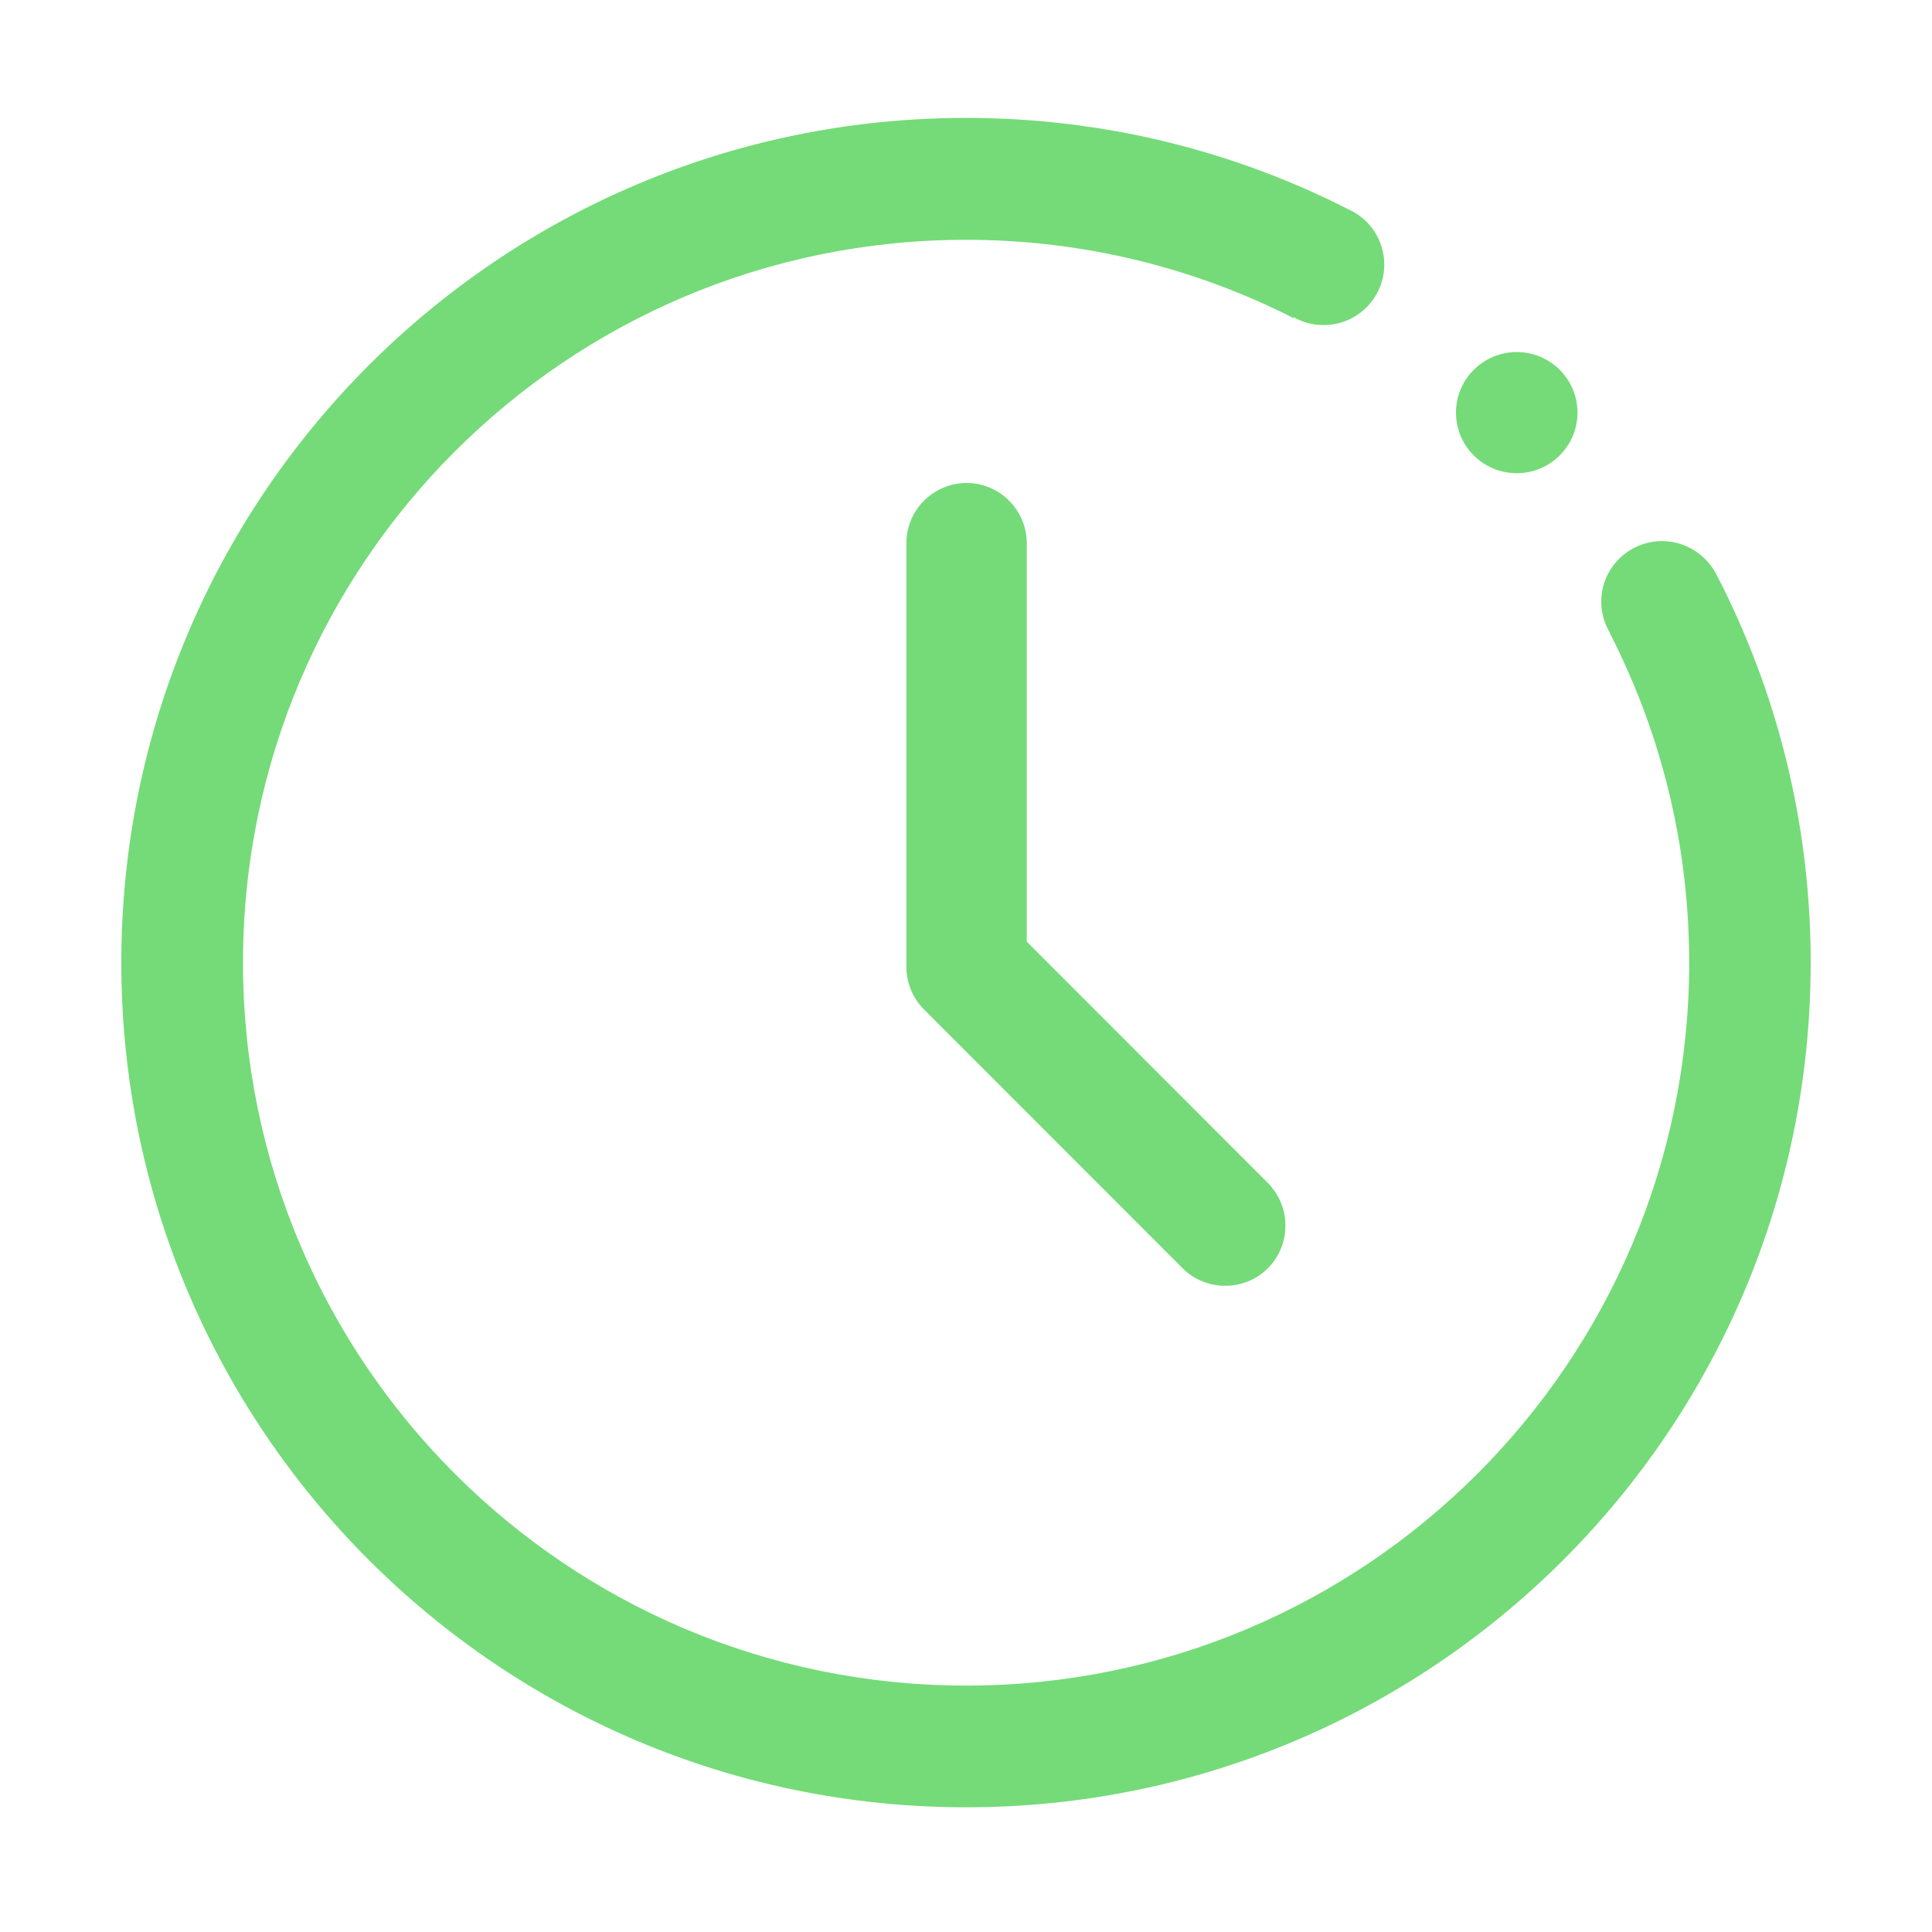
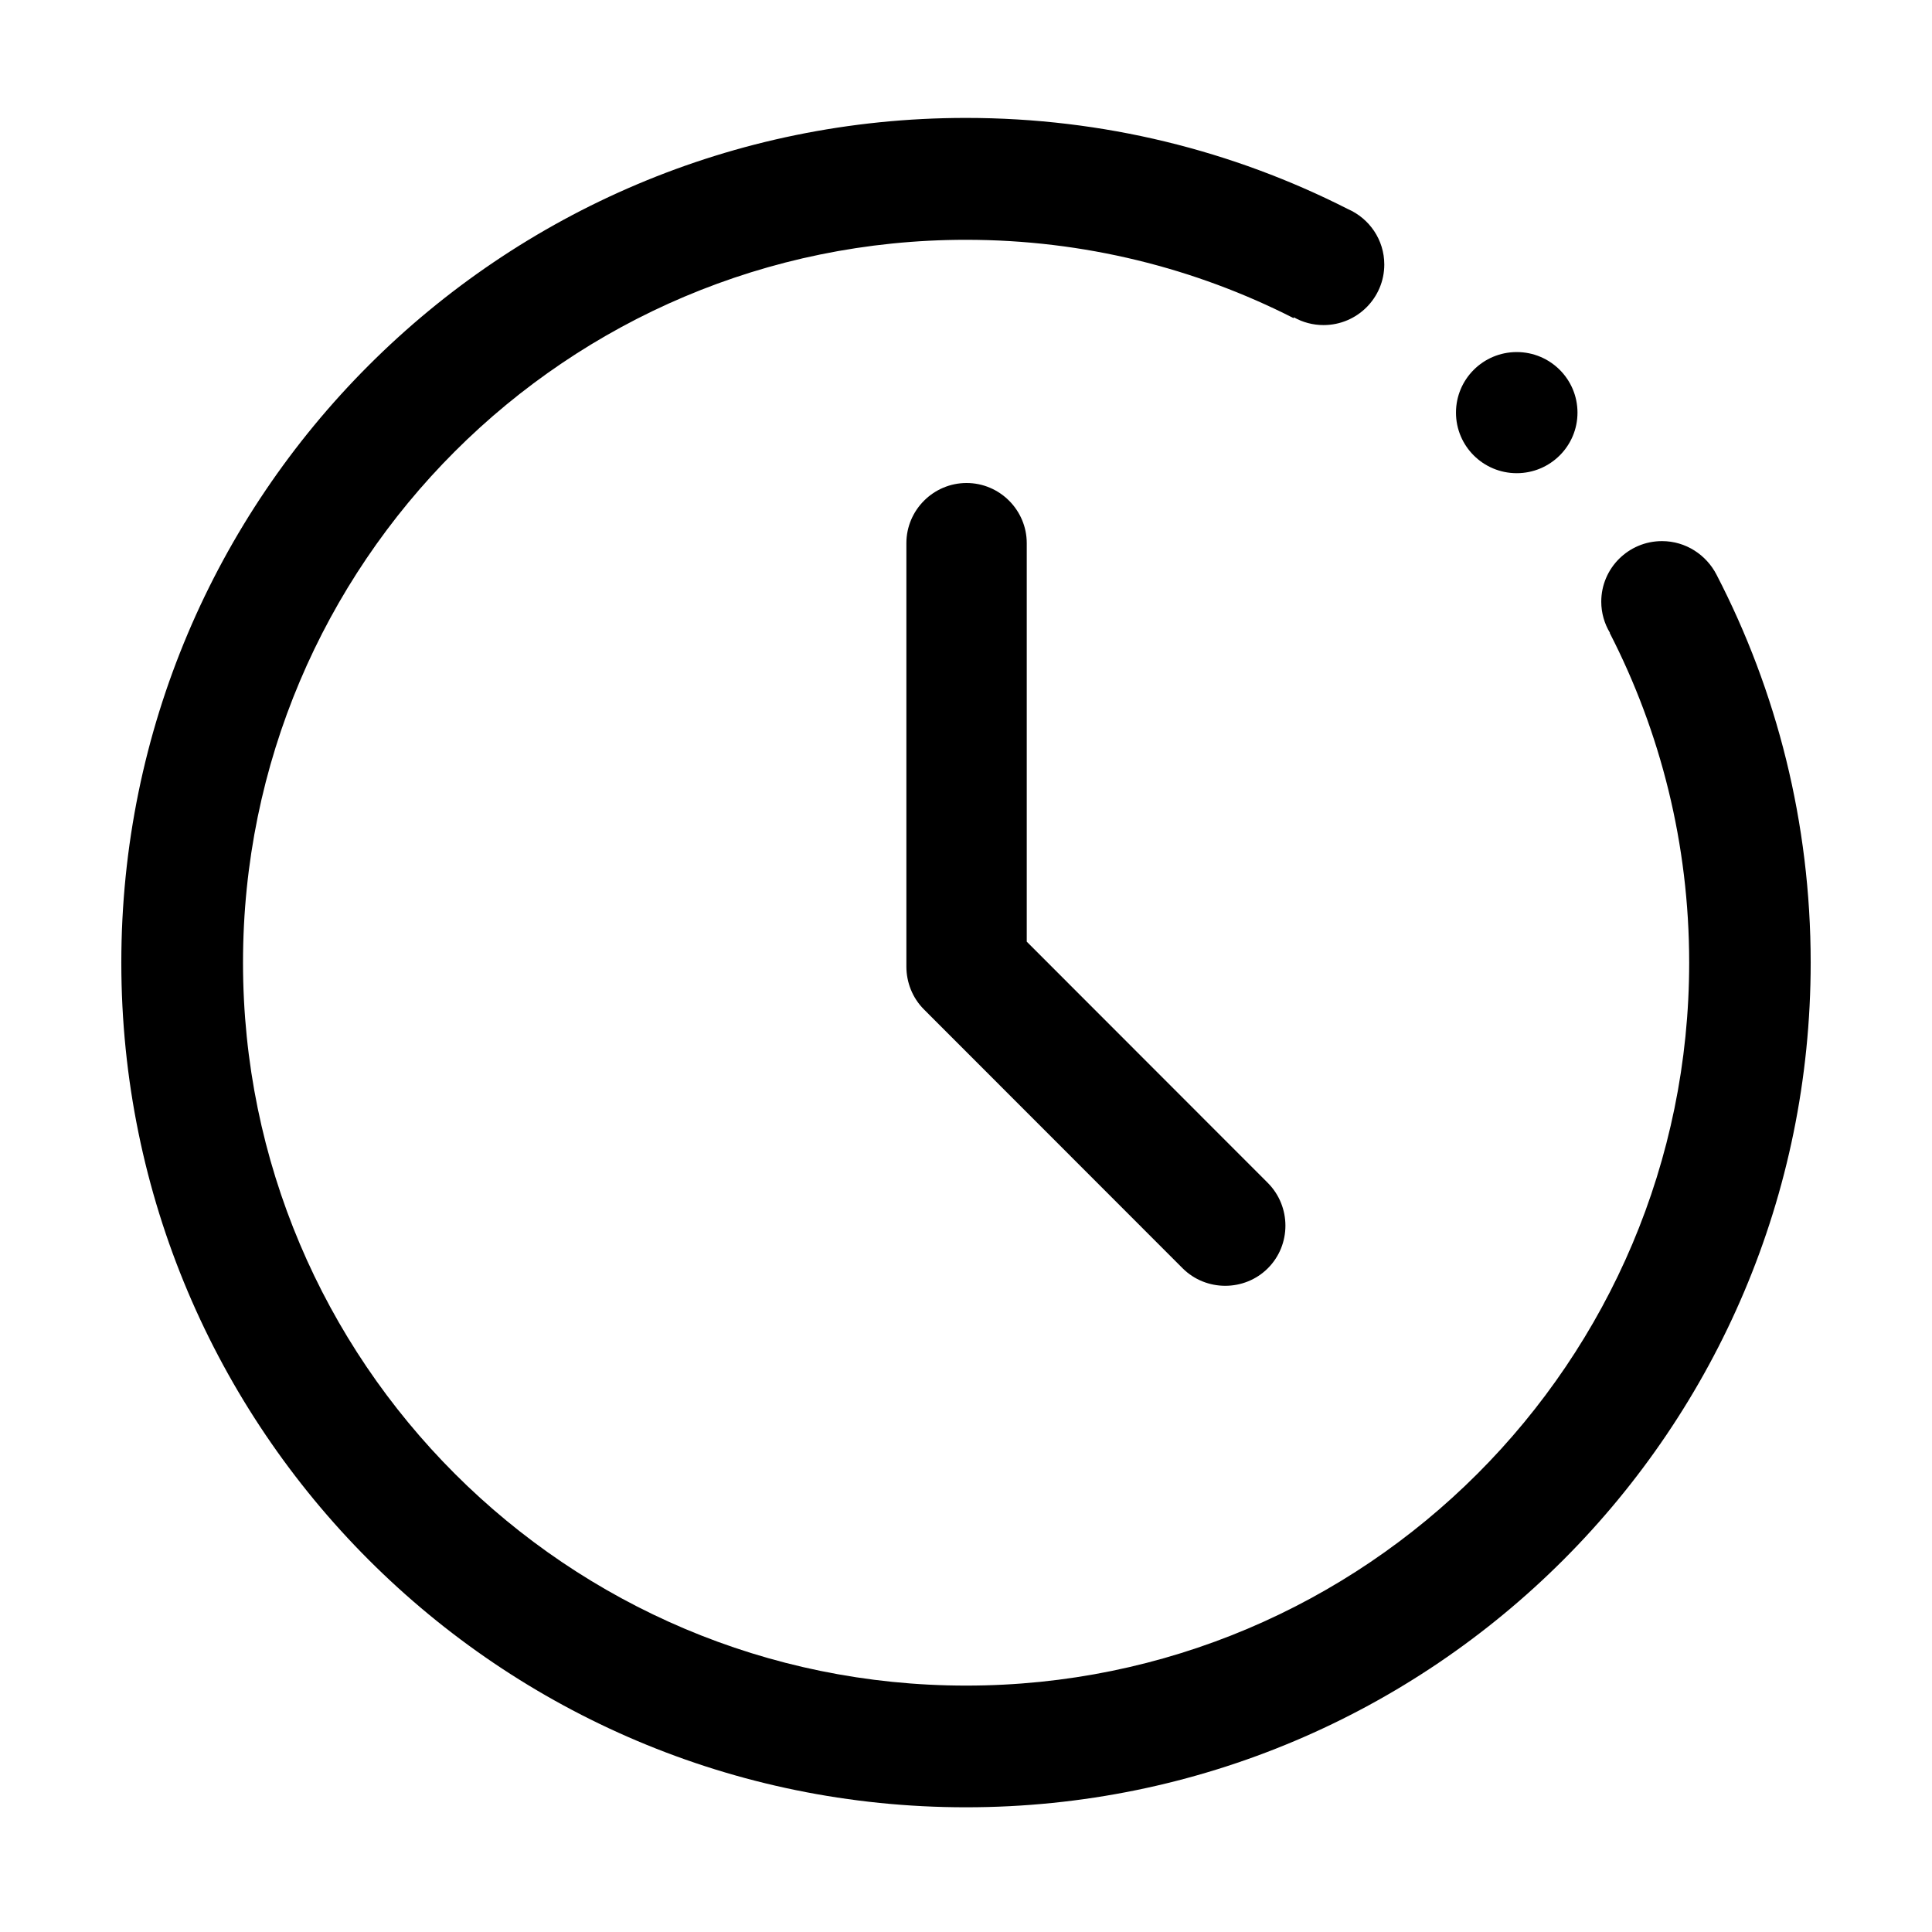
<svg xmlns="http://www.w3.org/2000/svg" t="1753336238420" class="icon" viewBox="0 0 1024 1024" version="1.1" p-id="9335" width="200" height="200">
-   <path d="M909.8 304.6c-5.4-10.5-16.3-17.8-28.9-17.8-17.8 0-32.2 14.4-32.2 32.1 0 6 1.7 11.7 4.6 16.5l-0.1 0.1c26.9 52.4 42.1 111.8 42.1 174.7 0 211.6-171.6 383.2-383.2 383.2S128.8 721.8 128.8 510.2 300.4 127.1 512 127.1c62.5 0 121.5 15 173.6 41.5l0.2-0.4c4.6 2.6 10 4.1 15.7 4.1 17.8 0 32.2-14.4 32.2-32.1 0-13.1-7.9-24.4-19.3-29.4C653.6 79.9 584.9 62.5 512 62.5 264.7 62.5 64.3 263 64.3 510.2S264.7 957.9 512 957.9s447.7-200.4 447.7-447.7c0-74.1-18-144-49.9-205.6z" fill="#74db78" p-id="9336" />
-   <path d="M489.7 535l137.1 137.2c12.4 12.4 32.8 12.4 45.2 0s12.4-32.7 0-45.2L544.2 499.1V287.9c0-17.5-14.3-31.9-31.9-31.9-17.5 0-31.9 14.3-31.9 31.9v224.4c0 8.2 3.1 16.5 9.3 22.7z" fill="#74db78" p-id="9337" />
-   <path d="M771.7 218.7a32.2 32.1 0 1 0 64.4 0 32.2 32.1 0 1 0-64.4 0Z" fill="#74db78" p-id="9338" />
+   <path d="M909.8 304.6c-5.4-10.5-16.3-17.8-28.9-17.8-17.8 0-32.2 14.4-32.2 32.1 0 6 1.7 11.7 4.6 16.5l-0.1 0.1c26.9 52.4 42.1 111.8 42.1 174.7 0 211.6-171.6 383.2-383.2 383.2S128.8 721.8 128.8 510.2 300.4 127.1 512 127.1c62.5 0 121.5 15 173.6 41.5l0.2-0.4c4.6 2.6 10 4.1 15.7 4.1 17.8 0 32.2-14.4 32.2-32.1 0-13.1-7.9-24.4-19.3-29.4C653.6 79.9 584.9 62.5 512 62.5 264.7 62.5 64.3 263 64.3 510.2S264.7 957.9 512 957.9s447.7-200.4 447.7-447.7c0-74.1-18-144-49.9-205.6z" p-id="9336" />
+   <path d="M489.7 535l137.1 137.2c12.4 12.4 32.8 12.4 45.2 0s12.4-32.7 0-45.2L544.2 499.1V287.9c0-17.5-14.3-31.9-31.9-31.9-17.5 0-31.9 14.3-31.9 31.9v224.4c0 8.2 3.1 16.5 9.3 22.7z" p-id="9337" />
+   <path d="M771.7 218.7a32.2 32.1 0 1 0 64.4 0 32.2 32.1 0 1 0-64.4 0Z" p-id="9338" />
</svg>
